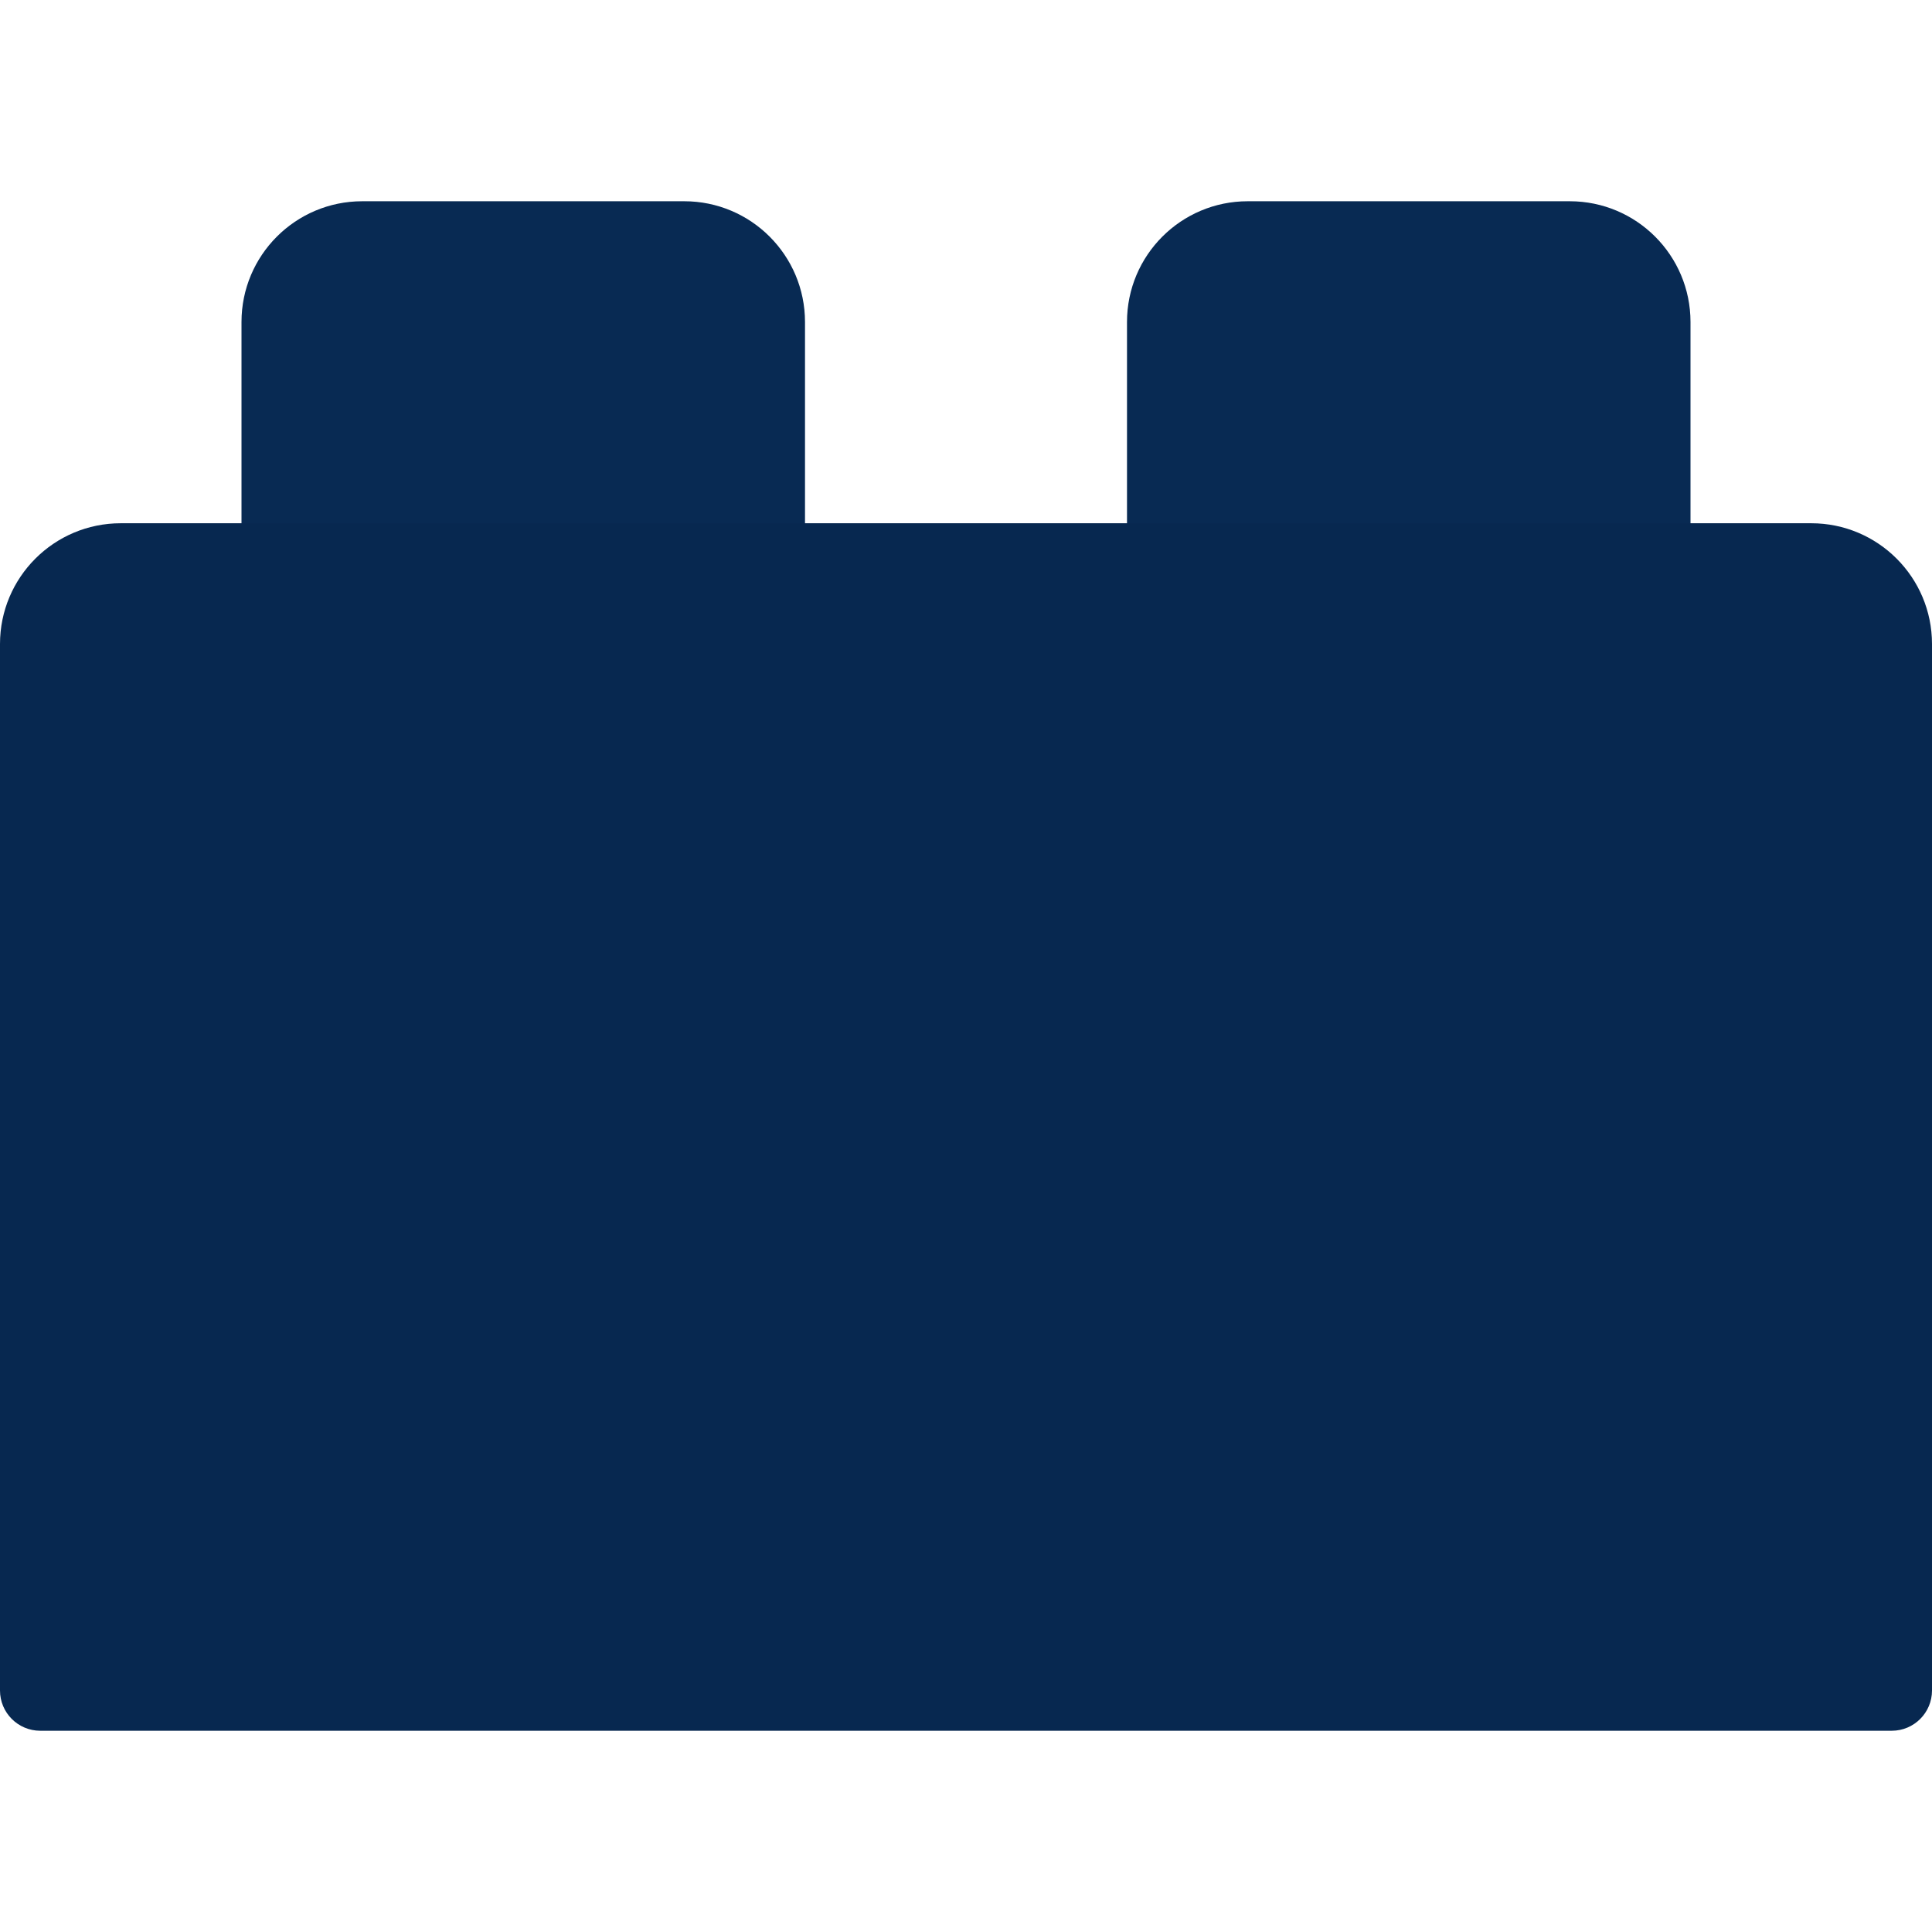
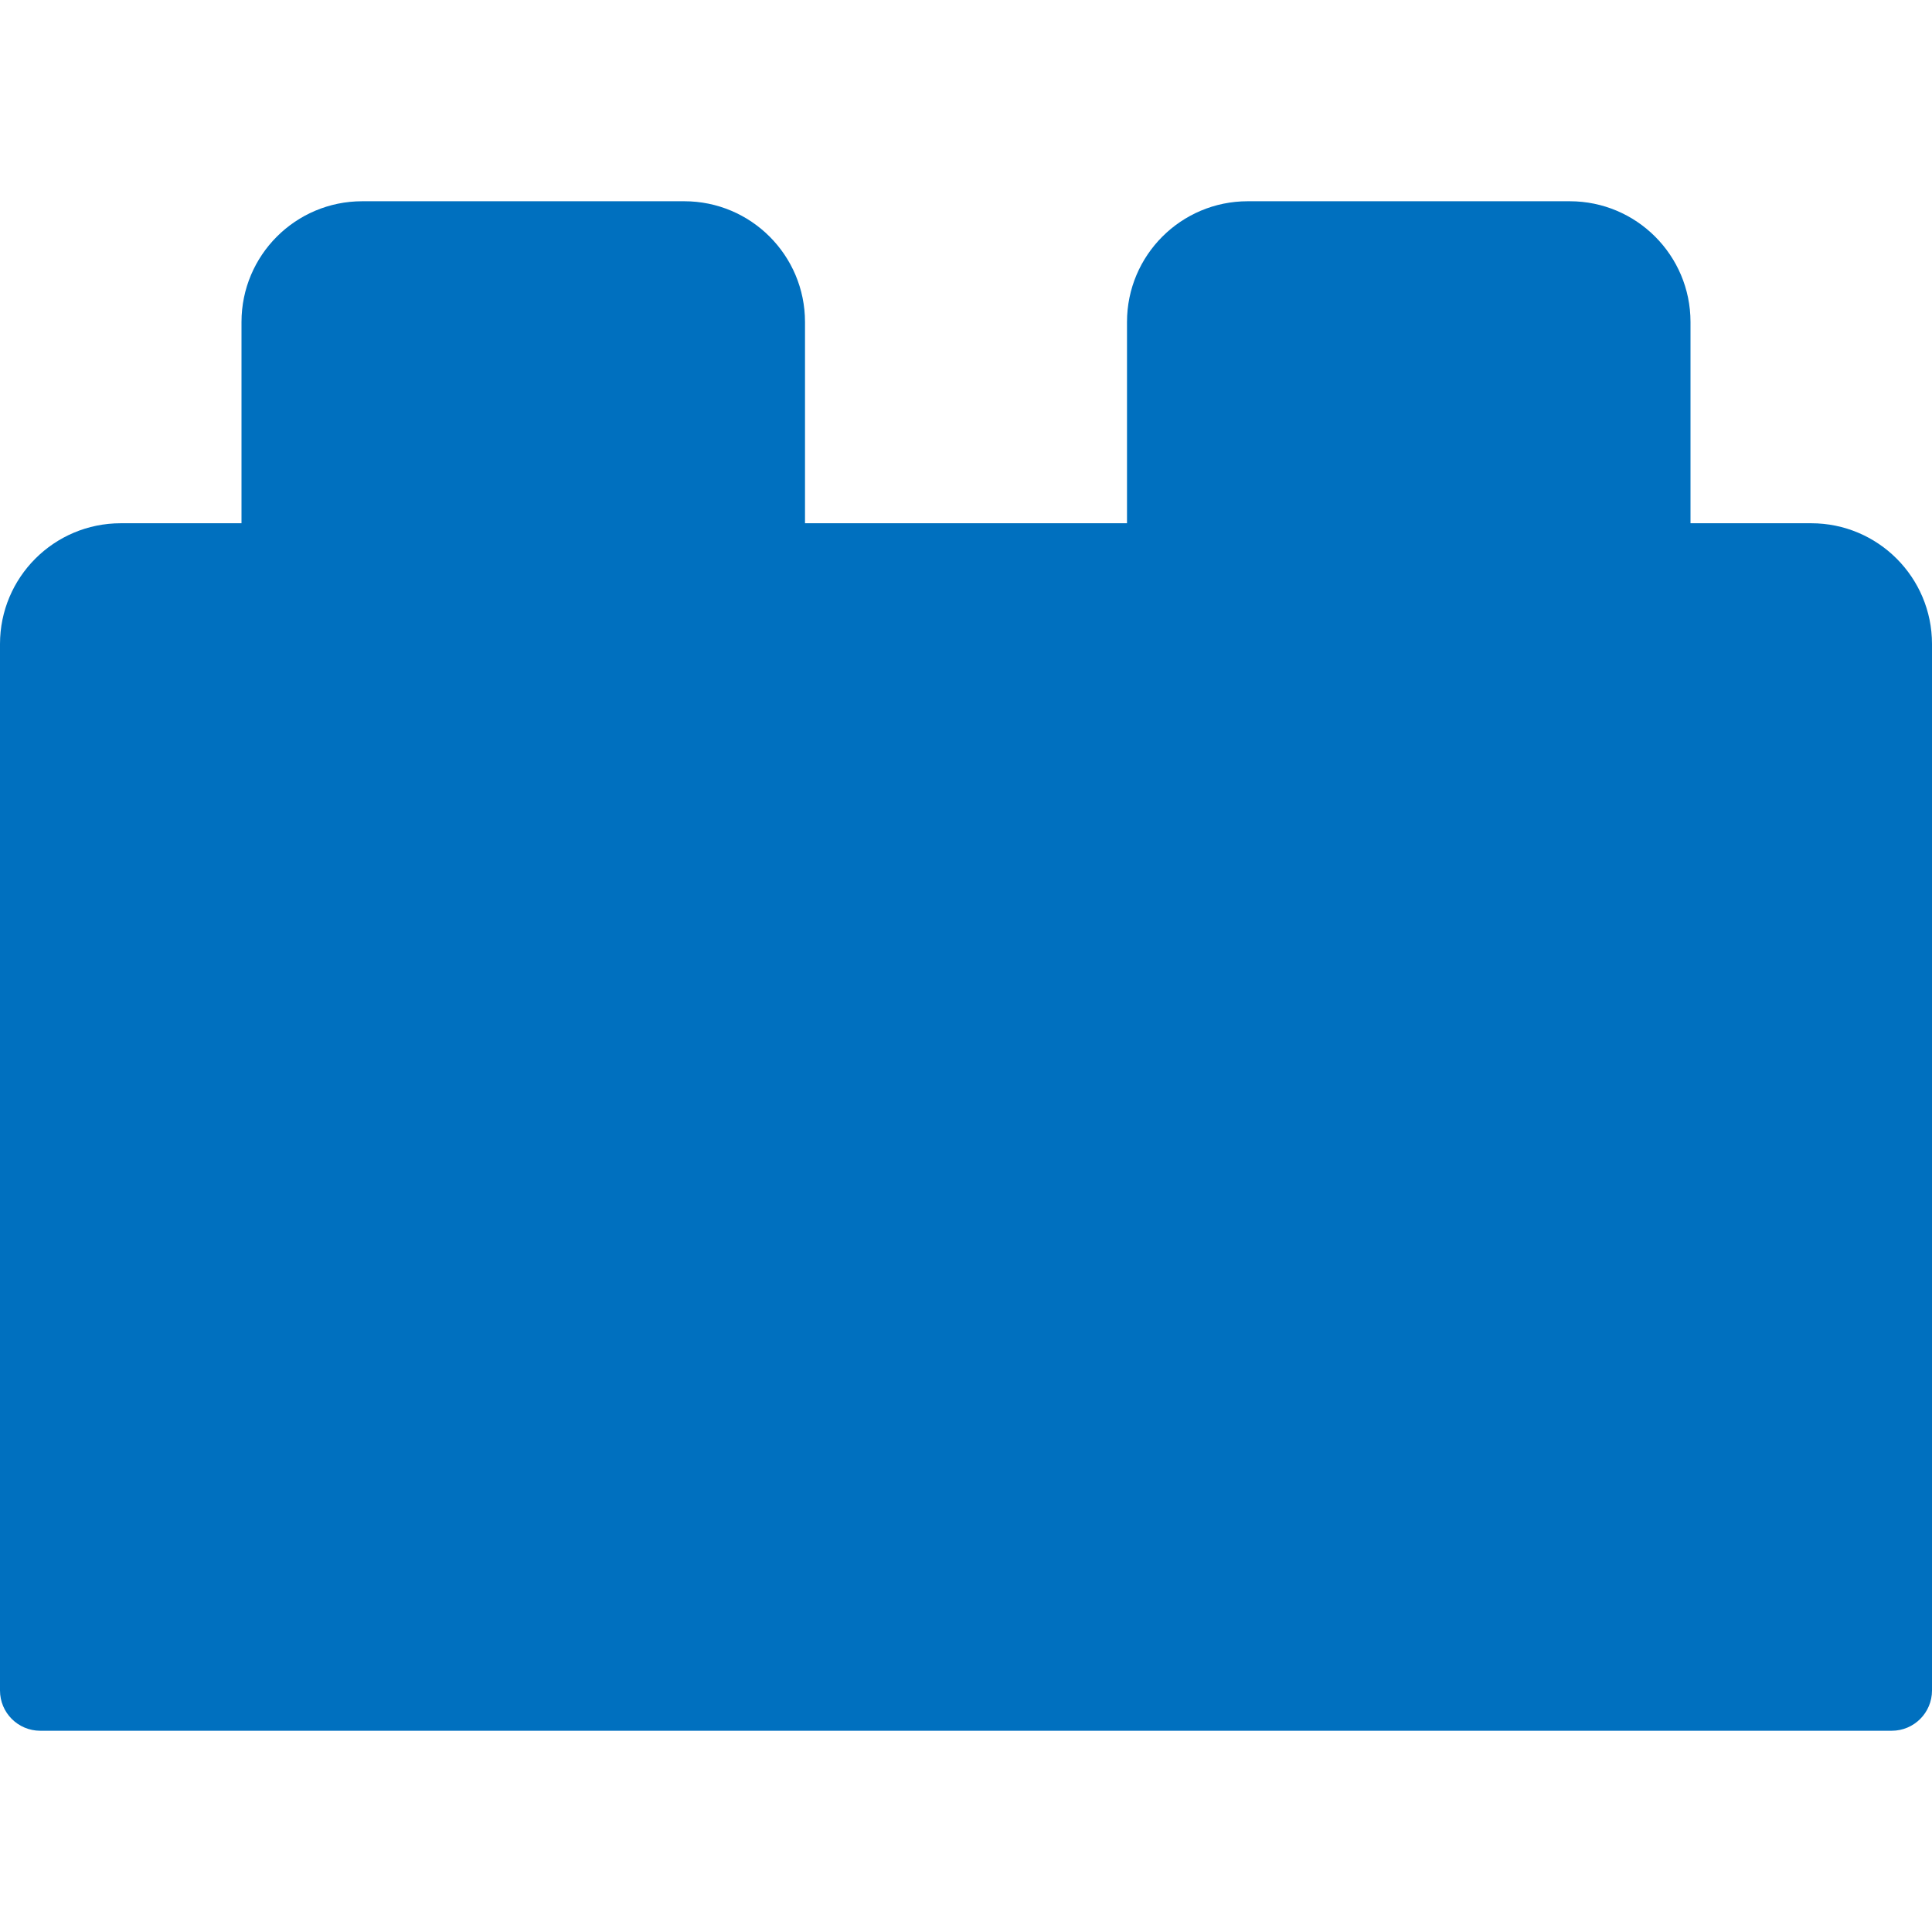
<svg xmlns="http://www.w3.org/2000/svg" version="1.1" id="Capa_1" x="0px" y="0px" viewBox="0 0 512 512" style="enable-background:new 0 0 512 512;" xml:space="preserve" width="512px" height="512px" class="">
  <g>
    <g>
-       <path style="fill:#082A53" d="M181.333,53.333H96c-17.673,0-32,14.327-32,32v64C64,155.224,68.776,160,74.667,160h128   c5.891,0,10.667-4.776,10.667-10.667v-64C213.333,67.66,199.006,53.333,181.333,53.333z" data-original="#FFA000" class="active-path" data-old_color="#FFA000" />
-       <path style="fill:#082A53" d="M416,53.333h-85.333c-17.673,0-32,14.327-32,32v64c0,5.891,4.776,10.667,10.667,10.667h128   c5.891,0,10.667-4.776,10.667-10.667v-64C448,67.66,433.673,53.333,416,53.333z" data-original="#FFA000" class="active-path" data-old_color="#FFA000" />
+       <path style="fill:#0070bf" d="M181.333,53.333H96c-17.673,0-32,14.327-32,32v64C64,155.224,68.776,160,74.667,160h128   c5.891,0,10.667-4.776,10.667-10.667v-64C213.333,67.66,199.006,53.333,181.333,53.333z" data-original="#0070bf" class="active-path" data-old_color="#0070bf" />
+       <path style="fill:#0070bf" d="M416,53.333h-85.333c-17.673,0-32,14.327-32,32v64c0,5.891,4.776,10.667,10.667,10.667h128   c5.891,0,10.667-4.776,10.667-10.667v-64C448,67.66,433.673,53.333,416,53.333z" data-original="#0070bf" class="active-path" data-old_color="#0070bf" />
    </g>
-     <path style="fill:#072850" d="M480,138.667H32c-17.673,0-32,14.327-32,32V448c0,5.891,4.776,10.667,10.667,10.667h490.667  c5.891,0,10.667-4.776,10.667-10.667V170.667C512,152.994,497.673,138.667,480,138.667z" data-original="#FFC107" class="" data-old_color="#FFC107" />
+     <path style="fill:#0070bf" d="M480,138.667H32c-17.673,0-32,14.327-32,32V448c0,5.891,4.776,10.667,10.667,10.667h490.667  c5.891,0,10.667-4.776,10.667-10.667V170.667C512,152.994,497.673,138.667,480,138.667z" data-original="#0070bf" class="" data-old_color="#0070bf" />
  </g>
</svg>
